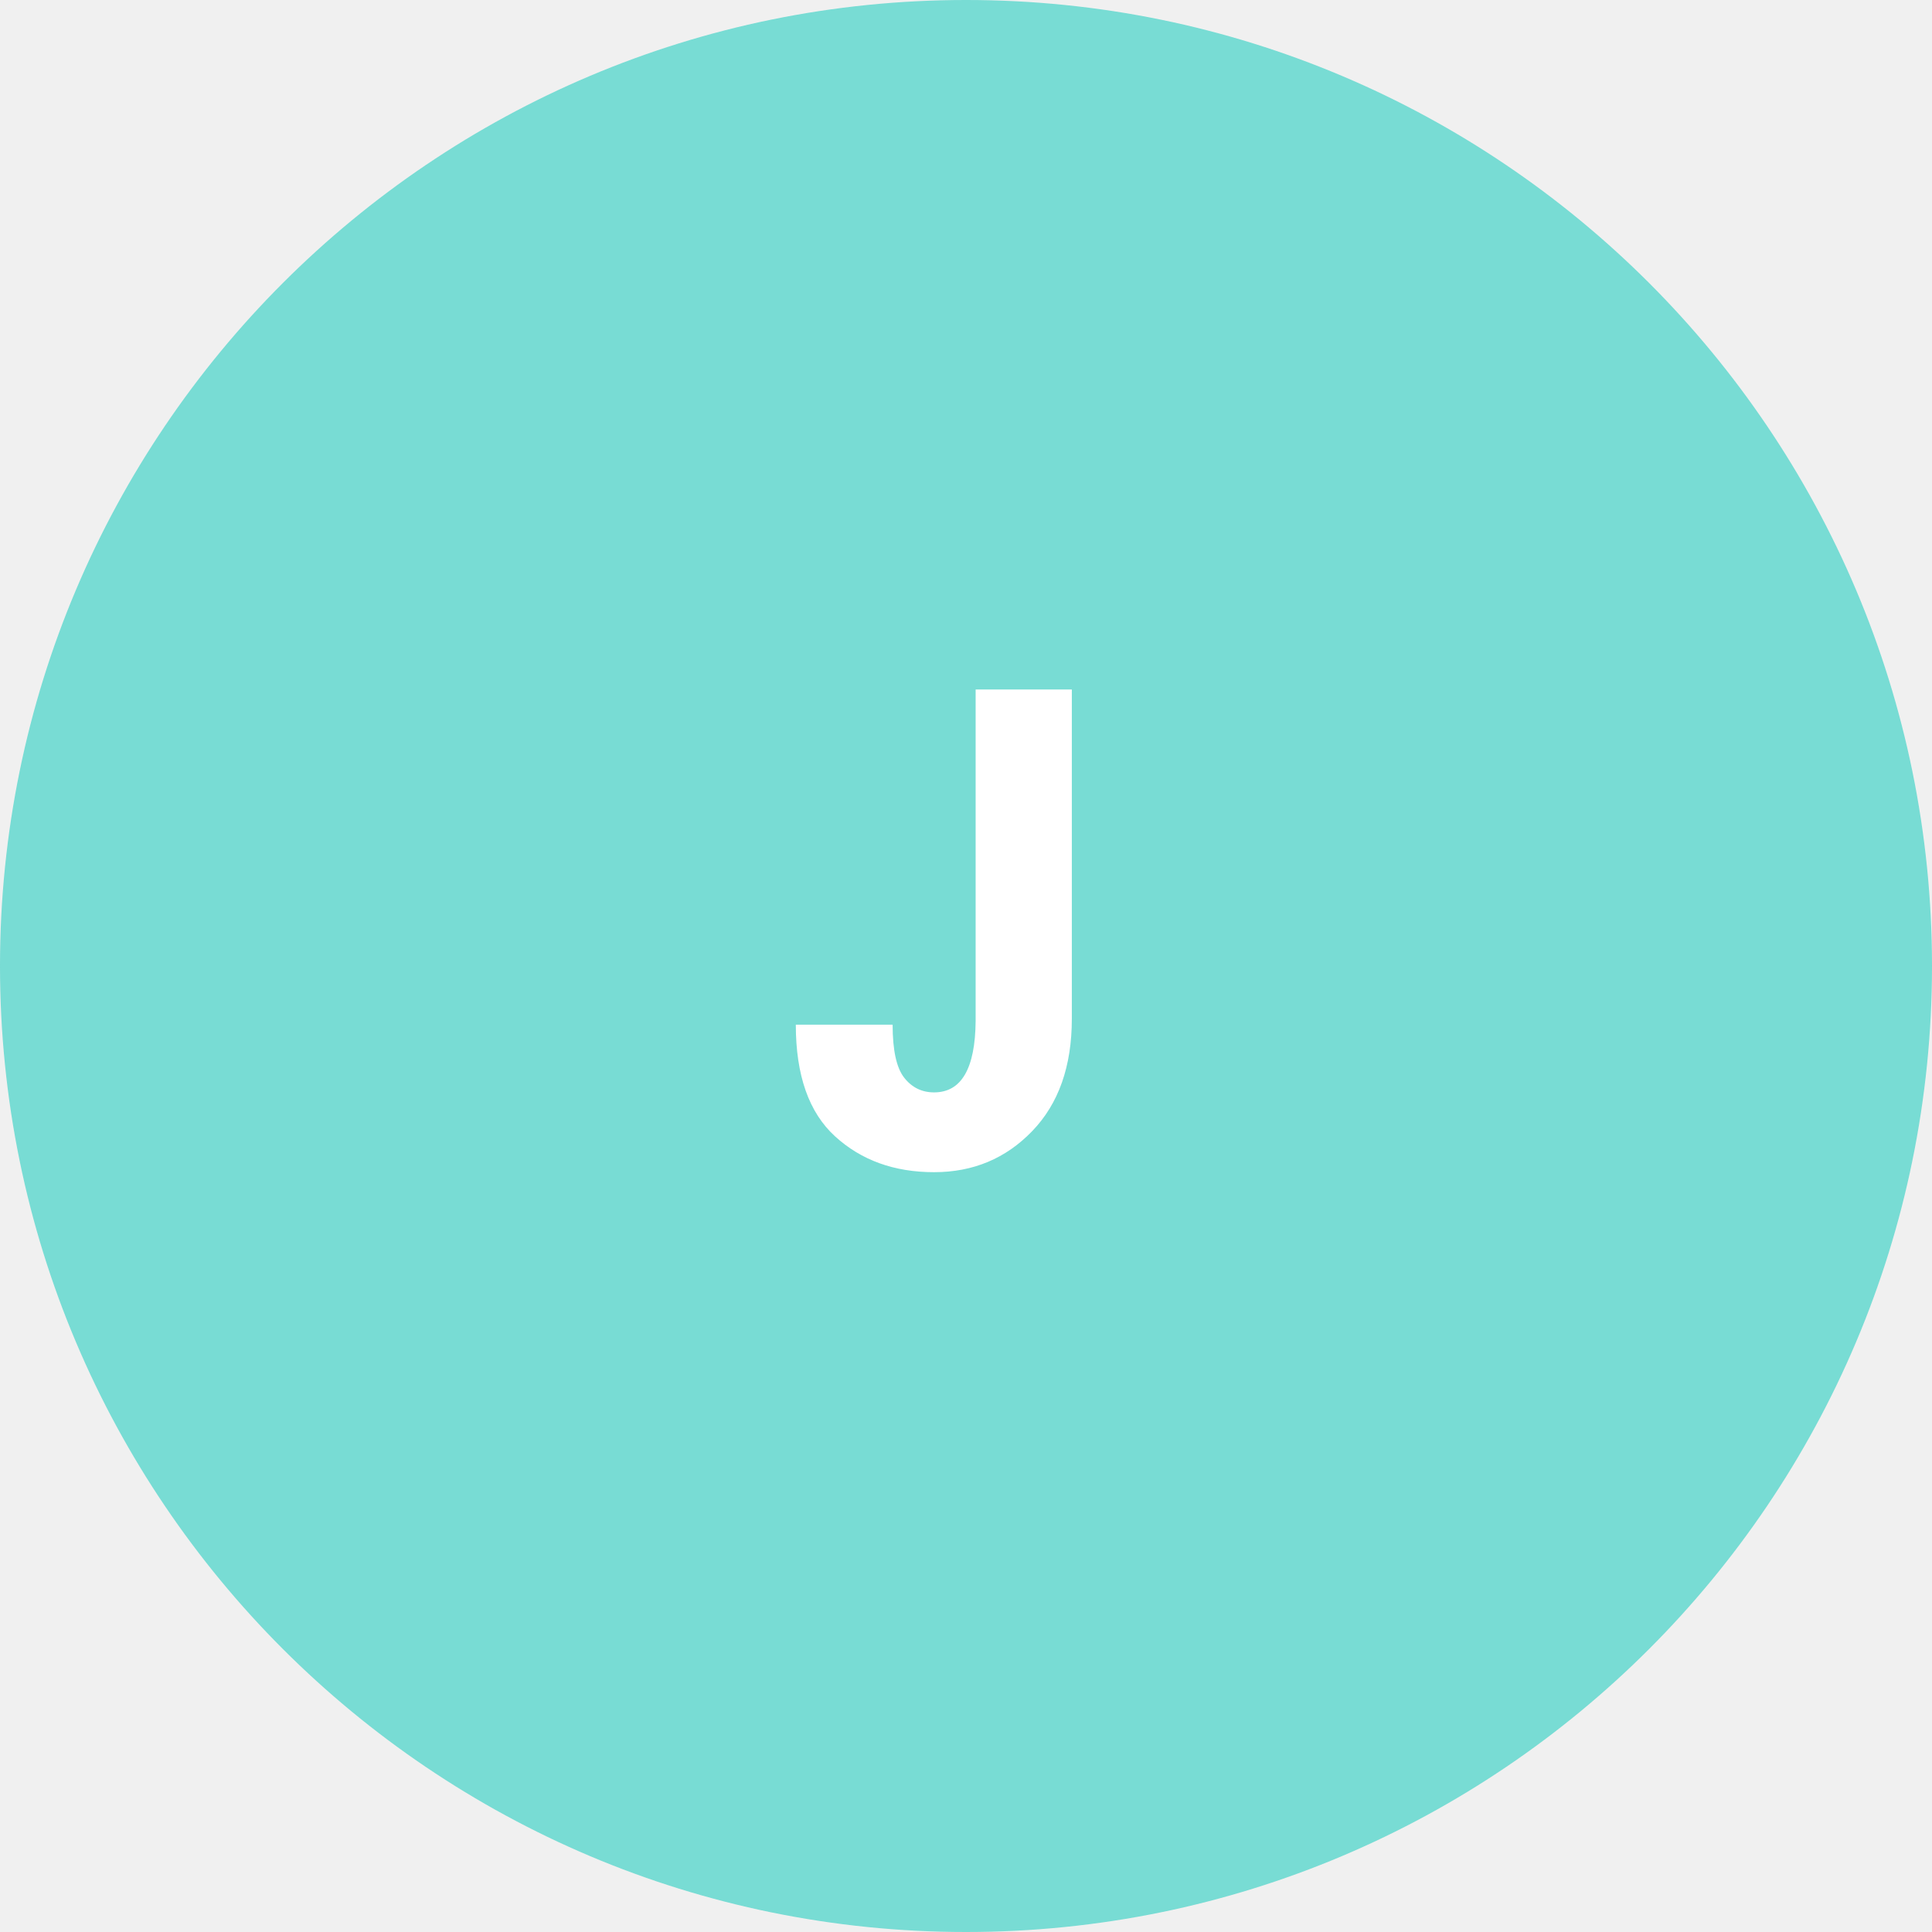
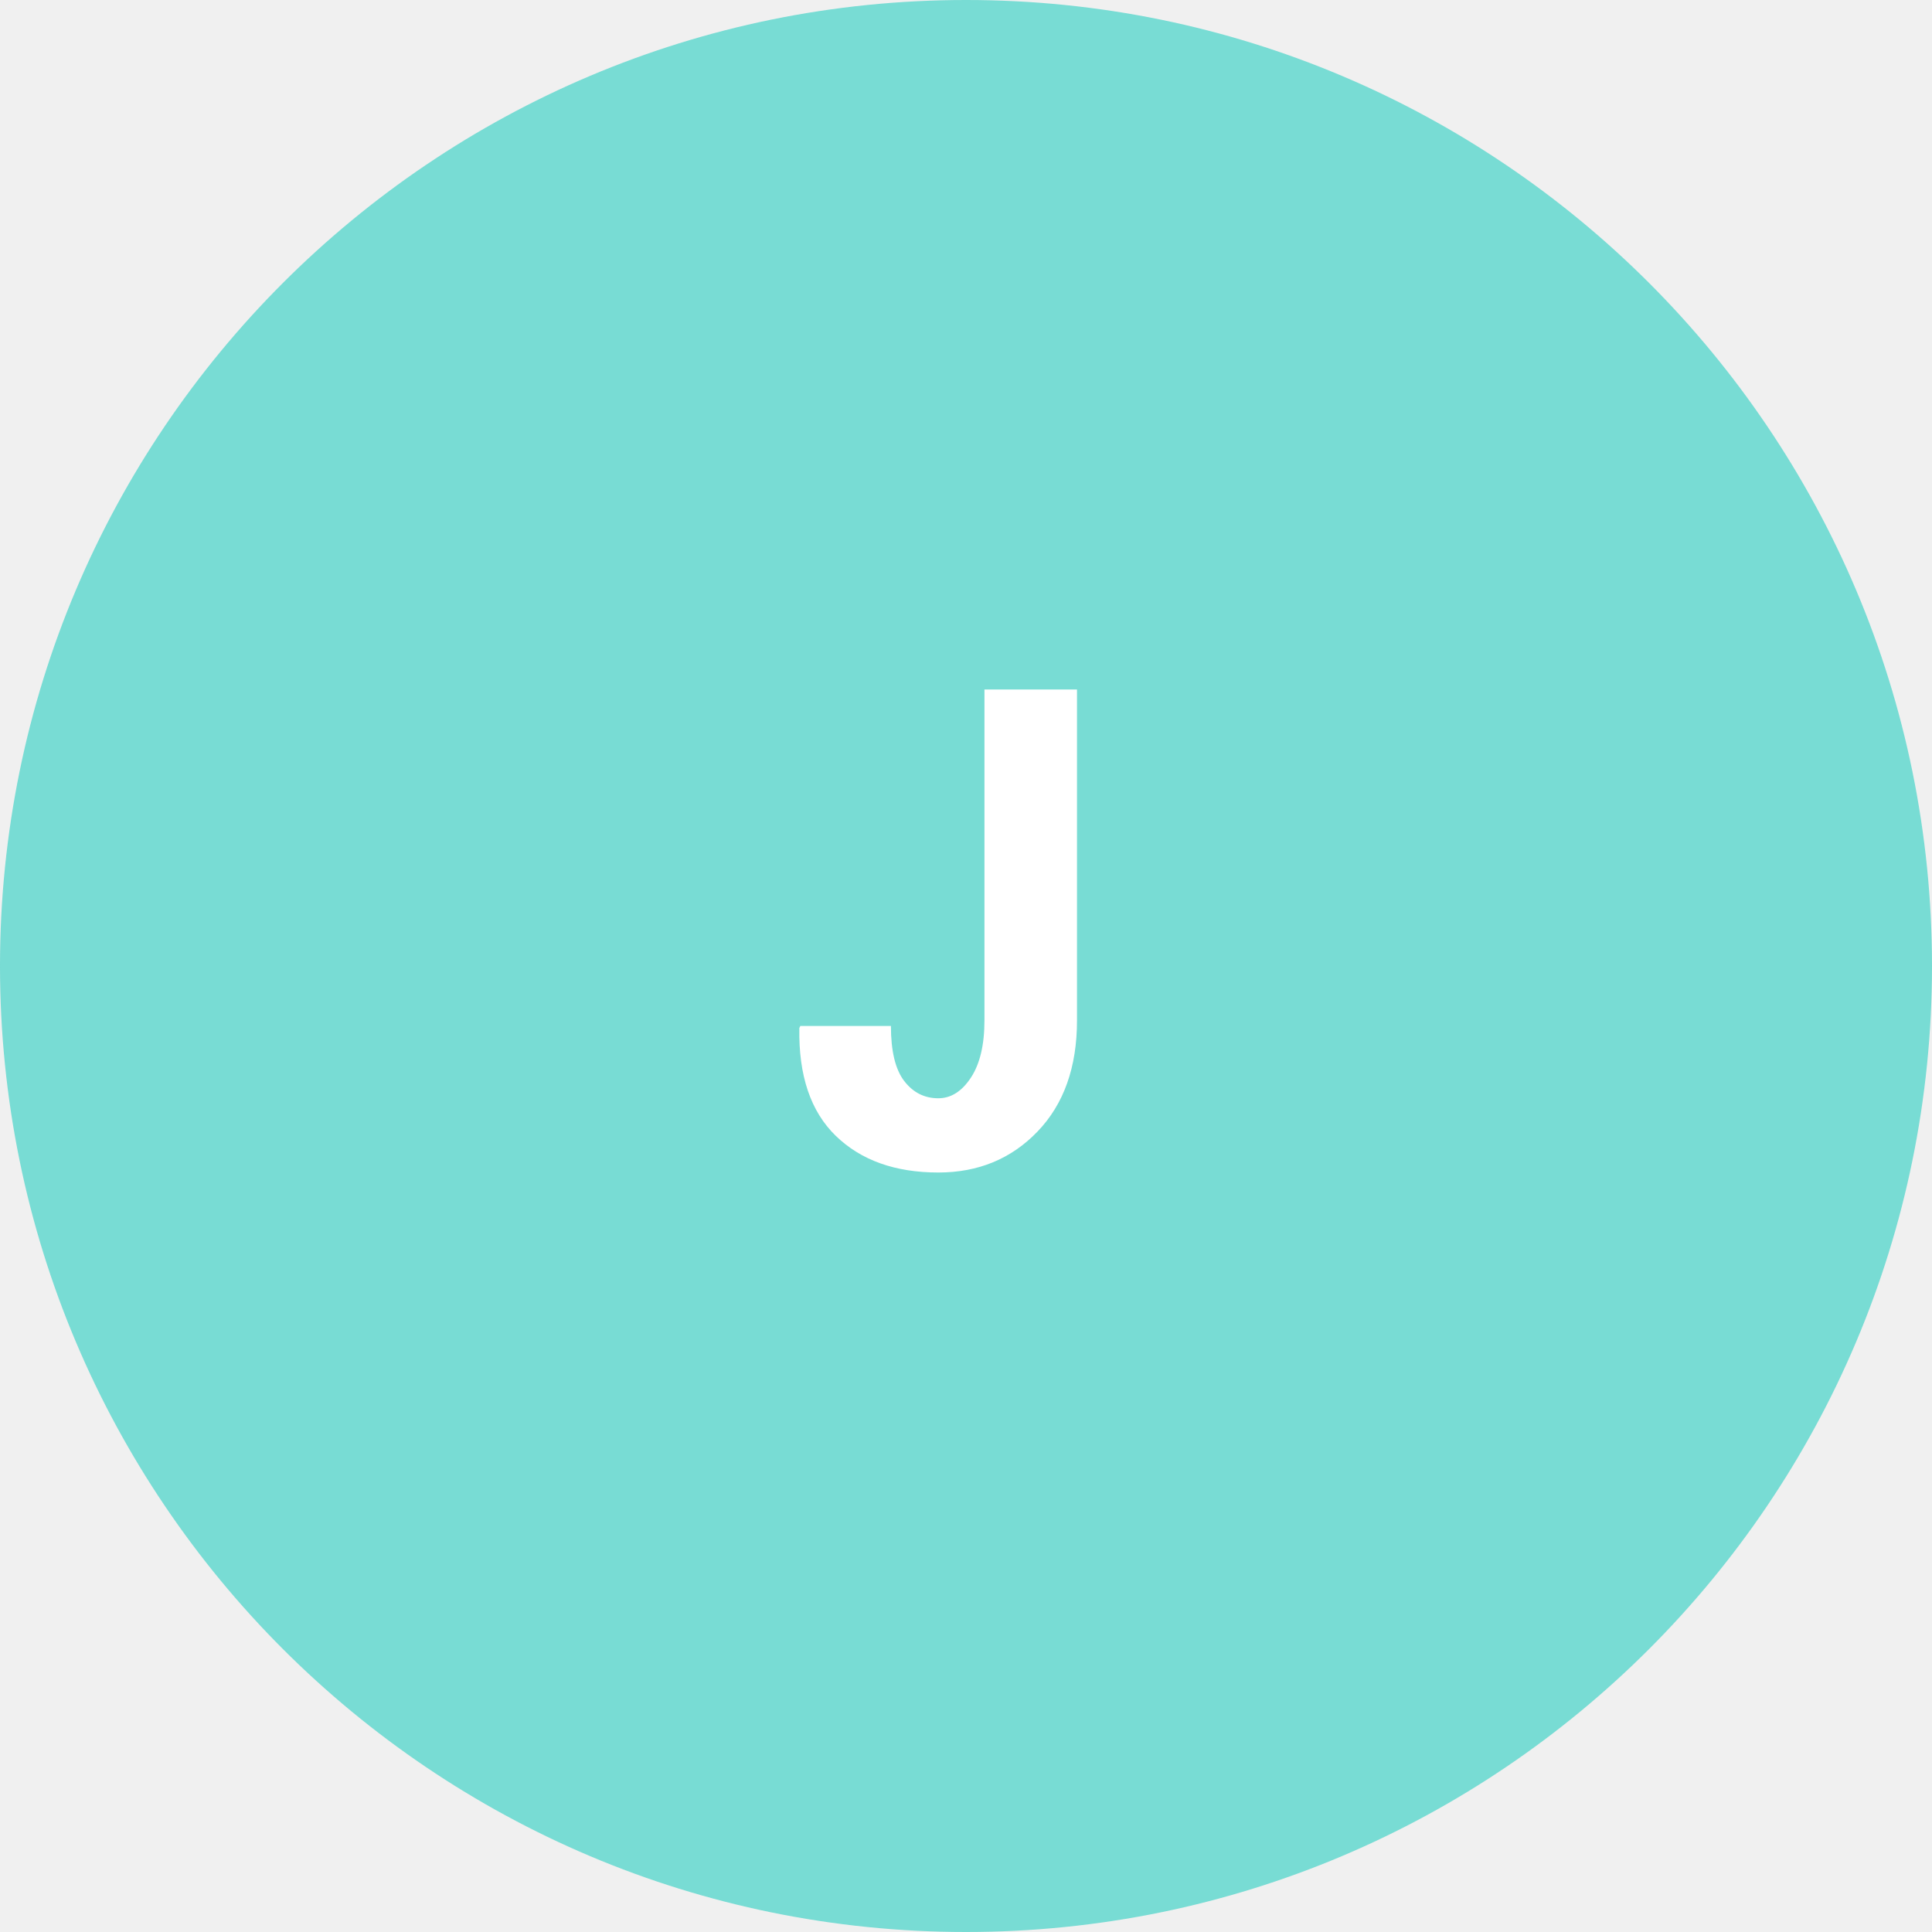
<svg xmlns="http://www.w3.org/2000/svg" width="300px" height="300px" viewBox="0 0 300 300" version="1.1">
  <defs />
  <g id="Page-1" stroke="none" stroke-width="1" fill="none" fill-rule="evenodd">
    <g id="jamstack-landing" transform="translate(-250, -812)">
      <g id="jam-breakdown" transform="translate(250, 812)">
        <g id="j">
          <circle id="Oval" fill="#00C7B7" opacity="0.5" cx="150" cy="150" r="150" />
-           <text id="J" font-family="RobotoCondensed-Bold, Roboto Condensed" font-size="104" font-style="condensed" font-weight="bold" fill="#FFFFFF">
-             <tspan x="121.229" y="181">J</tspan>
-           </text>
+           <path d="M152.865,107.062 L167.236,107.062 L167.236,158.453 C167.236,165.698 165.197,171.445 161.117,175.693 C157.038,179.942 151.9,182.066 145.705,182.066 C139.002,182.066 133.695,180.171 129.785,176.379 C125.875,172.587 123.988,167.001 124.123,159.621 L124.275,159.316 L138.342,159.316 C138.342,163.21 139.027,166.053 140.398,167.848 C141.77,169.642 143.538,170.539 145.705,170.539 C147.669,170.539 149.353,169.473 150.758,167.34 C152.163,165.207 152.865,162.245 152.865,158.453 L152.865,107.062 Z" id="J" fill="#FFFFFF" />
        </g>
      </g>
    </g>
  </g>
</svg>
